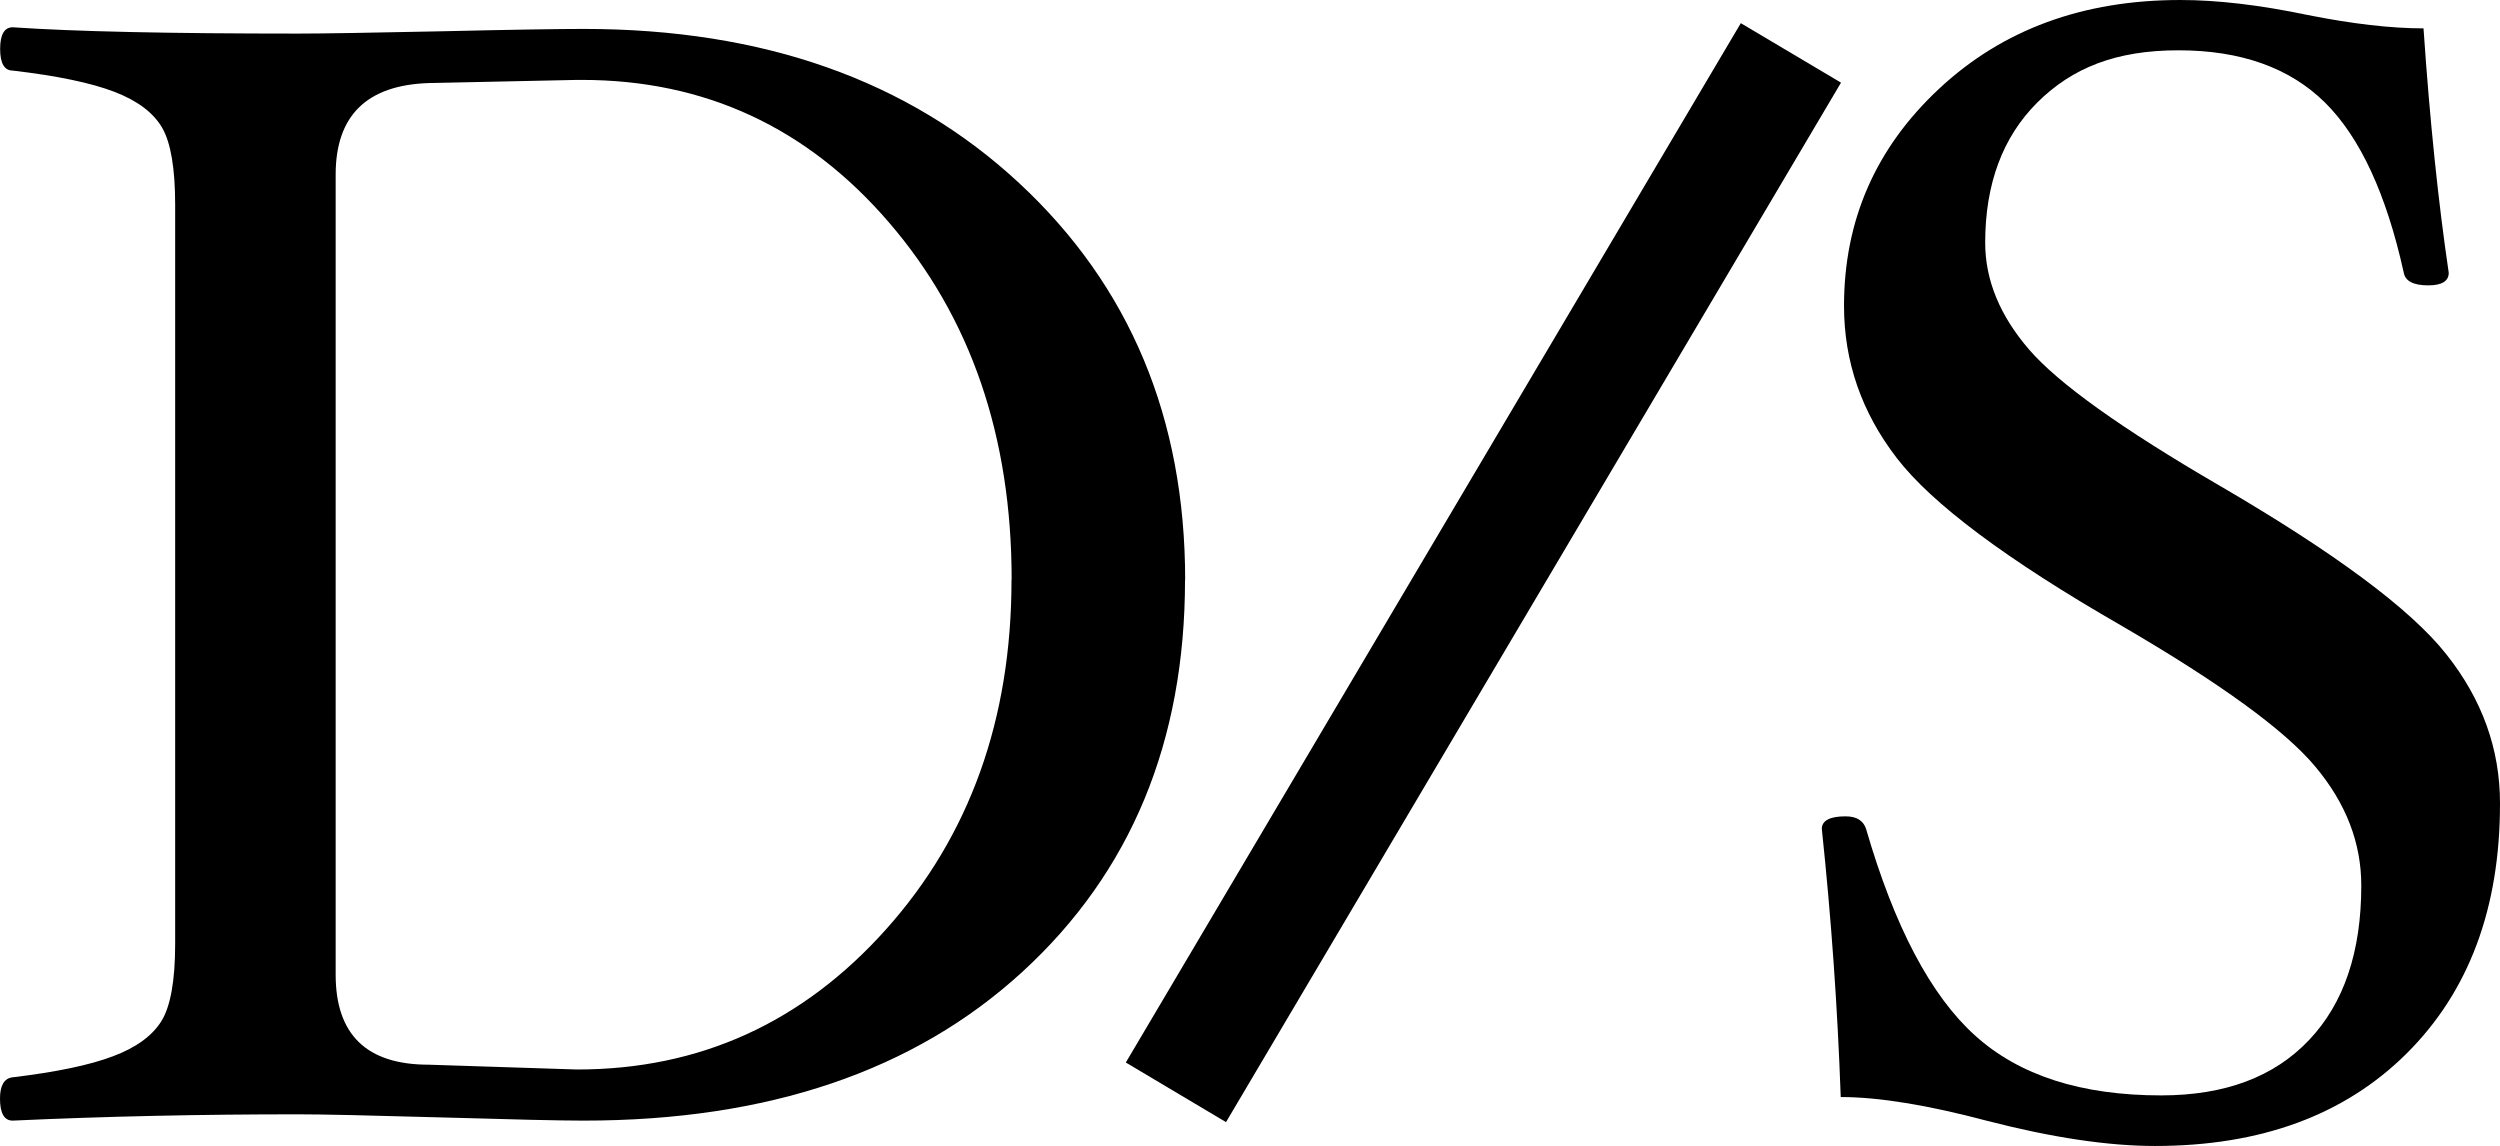
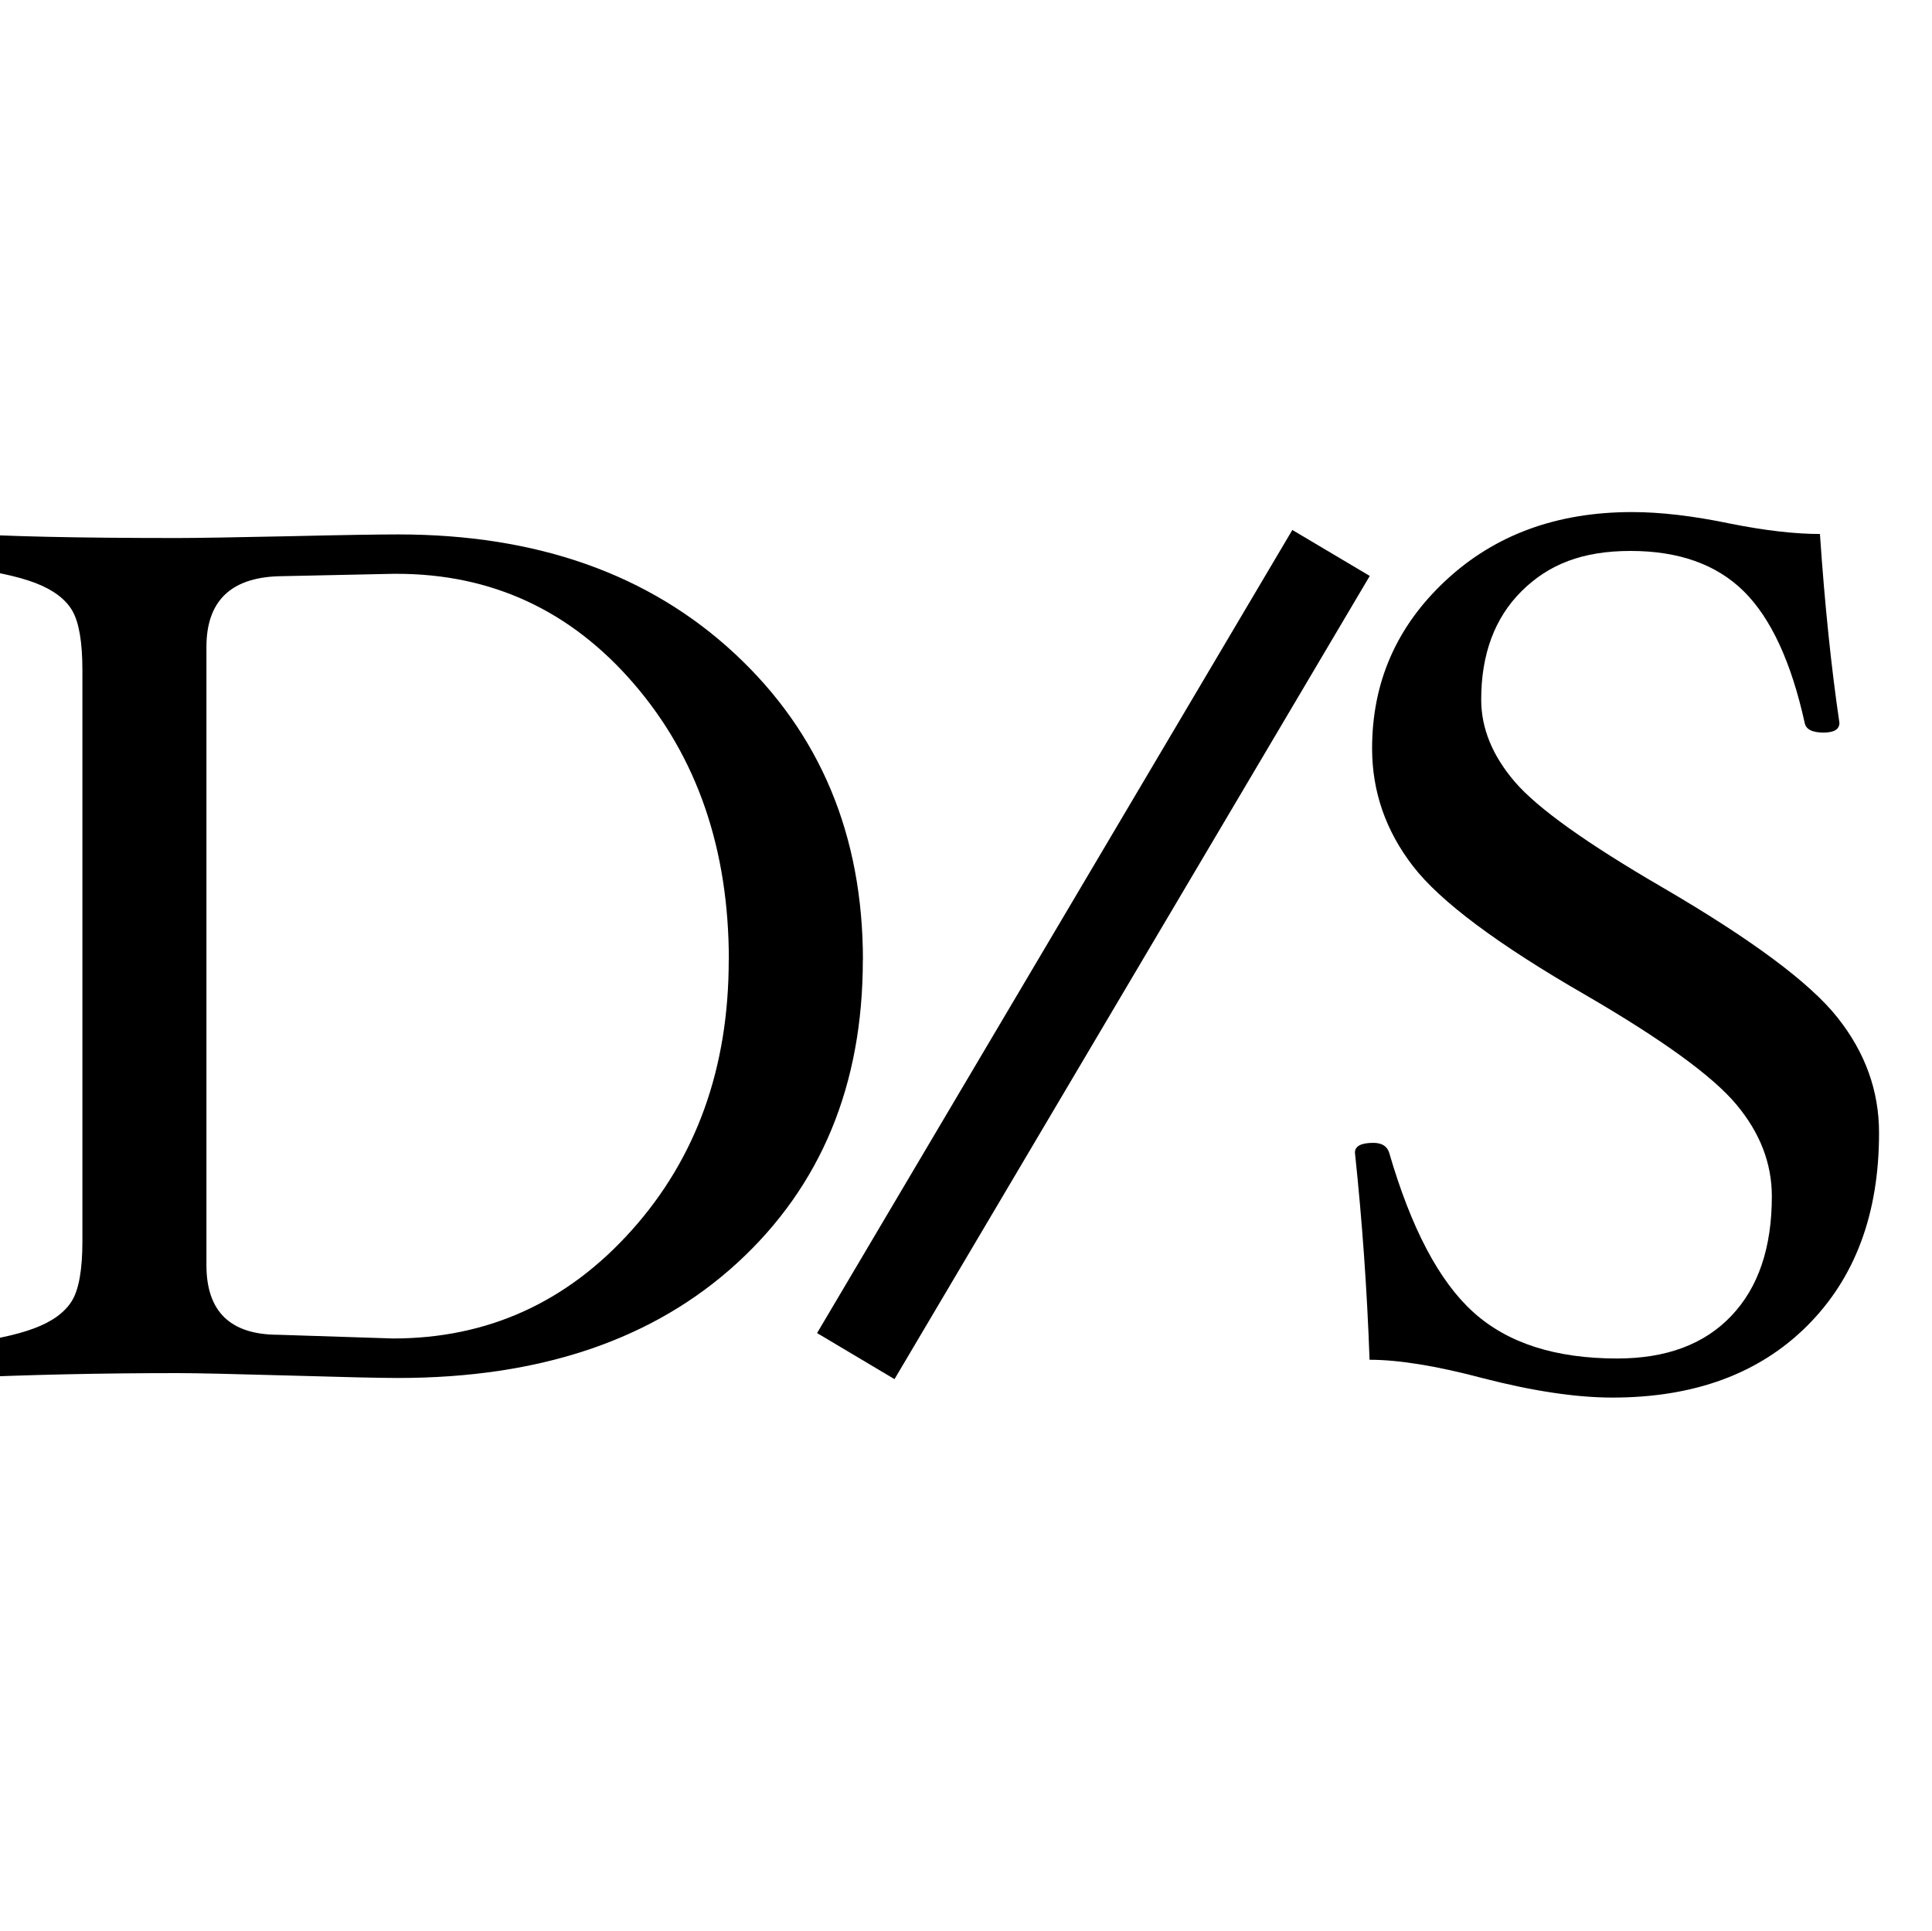
- <svg xmlns="http://www.w3.org/2000/svg" viewBox="165.727 182.165 182.4 83.61" width="182.4px" height="83.61px">
+ <svg xmlns="http://www.w3.org/2000/svg" cursor="crosshair" style="zoom: 1;" height="182.31px" width="182.4px" viewBox="165.727 182.165 182.4 83.61" visibility="visible">
  <g transform="matrix(1, 0, 0, 1, 165.7267, 182.1853)" id="object-0">
-     <path d="M86.46,42.28c0,11.81-3.95,21.34-11.85,28.59-7.9,7.25-18.58,10.87-32.04,10.87-1.69,0-5.1-.08-10.24-.23-5.29-.15-8.82-.23-10.58-.23-7.13,0-14.08.15-20.83.46-.61,0-.92-.54-.92-1.61,0-.96.31-1.48.92-1.55,3.18-.38,5.62-.89,7.31-1.53,1.69-.63,2.87-1.49,3.54-2.56.67-1.07,1.01-2.96,1.01-5.64V14.91c0-2.65-.32-4.52-.95-5.61-.63-1.09-1.79-1.97-3.48-2.62-1.69-.65-4.16-1.17-7.42-1.55-.61,0-.92-.53-.92-1.58s.31-1.58.92-1.58c4.49.31,11.43.46,20.83.46,1.76,0,5.29-.06,10.58-.17,5.14-.12,8.55-.17,10.24-.17,13.12,0,23.71,3.75,31.78,11.25,8.07,7.5,12.11,17.15,12.11,28.97ZM73.81,42.28c0-10.45-2.98-19.14-8.95-26.07-5.96-6.93-13.43-10.4-22.41-10.4h-.35l-10.82.23c-4.53.15-6.79,2.38-6.79,6.68v58.37c0,4.38,2.26,6.57,6.79,6.57l10.82.35c8.94,0,16.45-3.41,22.55-10.23,6.1-6.82,9.15-15.32,9.15-25.5Z" />
-     <path d="M182.4,58.62c0,7.63-2.27,13.7-6.8,18.21-4.53,4.51-10.66,6.76-18.37,6.76-3.42,0-7.51-.61-12.27-1.84-4.34-1.15-7.89-1.73-10.66-1.73-.23-6.52-.69-13.04-1.38-19.56,0-.61.58-.92,1.73-.92.81,0,1.3.31,1.5.92,2.07,7.13,4.72,12.16,7.95,15.07,3.23,2.92,7.75,4.37,13.58,4.37,4.64,0,8.23-1.34,10.78-4.03,2.55-2.68,3.82-6.44,3.82-11.28,0-3.11-1.11-5.99-3.34-8.66-2.22-2.67-6.96-6.11-14.21-10.33-8.32-4.79-13.77-8.86-16.34-12.2-2.57-3.34-3.85-7.04-3.85-11.1,0-6.25,2.31-11.53,6.94-15.85s10.49-6.47,17.6-6.47c2.69,0,5.78.36,9.27,1.09,3.26.65,6.09.98,8.47.98.46,6.75,1.08,12.69,1.84,17.83,0,.61-.5.92-1.5.92-1.07,0-1.67-.31-1.78-.92-1.27-5.75-3.19-9.89-5.76-12.43-2.57-2.53-6.13-3.8-10.68-3.8s-7.74,1.27-10.29,3.8c-2.54,2.53-3.81,5.95-3.81,10.24,0,2.72,1.07,5.32,3.2,7.79,2.13,2.47,6.76,5.78,13.88,9.92,8.42,4.91,13.95,9.01,16.56,12.31,2.62,3.3,3.92,6.92,3.92,10.87Z" />
-     <polygon points="89.45 81.85 82.14 77.5 127.01 1.67 134.32 6.01 89.45 81.85" />
+     <path d="M81.46,41.28 c0,11.81 -3.95,21.34 -11.85,28.59 c-7.9,7.25 -18.58,10.87 -32.04,10.87 c-1.69,0 -5.1,-.08 -10.24,-.23 c-5.29,-.15 -8.82,-.23 -10.58,-.23 c-7.13,0 -14.08,.15 -20.83,.46 c-.61,0 -.92,-.54 -.92,-1.61 c0,-.96 .31,-1.48 .92,-1.55 c3.18,-.38 5.62,-.89 7.31,-1.53 c1.69,-.63 2.87,-1.49 3.54,-2.56 c.67,-1.07 1.01,-2.96 1.01,-5.64 V13.91 c0,-2.65 -.32,-4.52 -.95,-5.61 c-.63,-1.09 -1.79,-1.97 -3.48,-2.62 c-1.69,-.65 -4.16,-1.17 -7.42,-1.55 c-.61,0 -.92,-.53 -.92,-1.58 s.31,-1.58 .92,-1.58 c4.49,.31 11.43,.46 20.83,.46 c1.76,0 5.29,-.06 10.58,-.17 c5.14,-.12 8.55,-.17 10.24,-.17 c13.12,0 23.71,3.75 31.78,11.25 c8.07,7.5 12.11,17.15 12.11,28.97 M68.81,41.28 c0,-10.45 -2.98,-19.14 -8.95,-26.07 c-5.96,-6.93 -13.43,-10.4 -22.41,-10.4 h-.35 l-10.82,.23 c-4.53,.15 -6.79,2.38 -6.79,6.68 v58.37 c0,4.38 2.26,6.57 6.79,6.57 l10.82,.35 c8.94,0 16.45,-3.41 22.55,-10.23 c6.1,-6.82 9.15,-15.32 9.15,-25.5 " />
+     <path d="M177.4,57.62 c0,7.63 -2.27,13.7 -6.8,18.21 c-4.53,4.51 -10.66,6.76 -18.37,6.76 c-3.42,0 -7.51,-.61 -12.27,-1.84 c-4.34,-1.15 -7.89,-1.73 -10.66,-1.73 c-.23,-6.52 -.69,-13.04 -1.38,-19.56 c0,-.61 .58,-.92 1.73,-.92 c.81,0 1.3,.31 1.5,.92 c2.07,7.13 4.72,12.16 7.95,15.07 c3.23,2.92 7.75,4.37 13.58,4.37 c4.64,0 8.23,-1.34 10.78,-4.03 c2.55,-2.68 3.82,-6.44 3.82,-11.28 c0,-3.11 -1.11,-5.99 -3.34,-8.66 c-2.22,-2.67 -6.96,-6.11 -14.21,-10.33 c-8.32,-4.79 -13.77,-8.86 -16.34,-12.2 c-2.57,-3.34 -3.85,-7.04 -3.85,-11.1 c0,-6.25 2.31,-11.53 6.94,-15.85 s10.49,-6.47 17.6,-6.47 c2.69,0 5.78,.36 9.27,1.09 c3.26,.65 6.09,.98 8.47,.98 c.46,6.75 1.08,12.69 1.84,17.83 c0,.61 -.5,.92 -1.5,.92 c-1.07,0 -1.67,-.31 -1.78,-.92 c-1.27,-5.75 -3.19,-9.89 -5.76,-12.43 c-2.57,-2.53 -6.13,-3.8 -10.68,-3.8 s-7.74,1.27 -10.29,3.8 c-2.54,2.53 -3.81,5.95 -3.81,10.24 c0,2.72 1.07,5.32 3.2,7.79 c2.13,2.47 6.76,5.78 13.88,9.92 c8.42,4.91 13.95,9.01 16.56,12.31 c2.62,3.3 3.92,6.92 3.92,10.87 " />
+     <polygon points="84.45,80.85 77.14,76.5 122.01,0.67 129.32,5.01 84.45,80.85 " />
  </g>
</svg>
